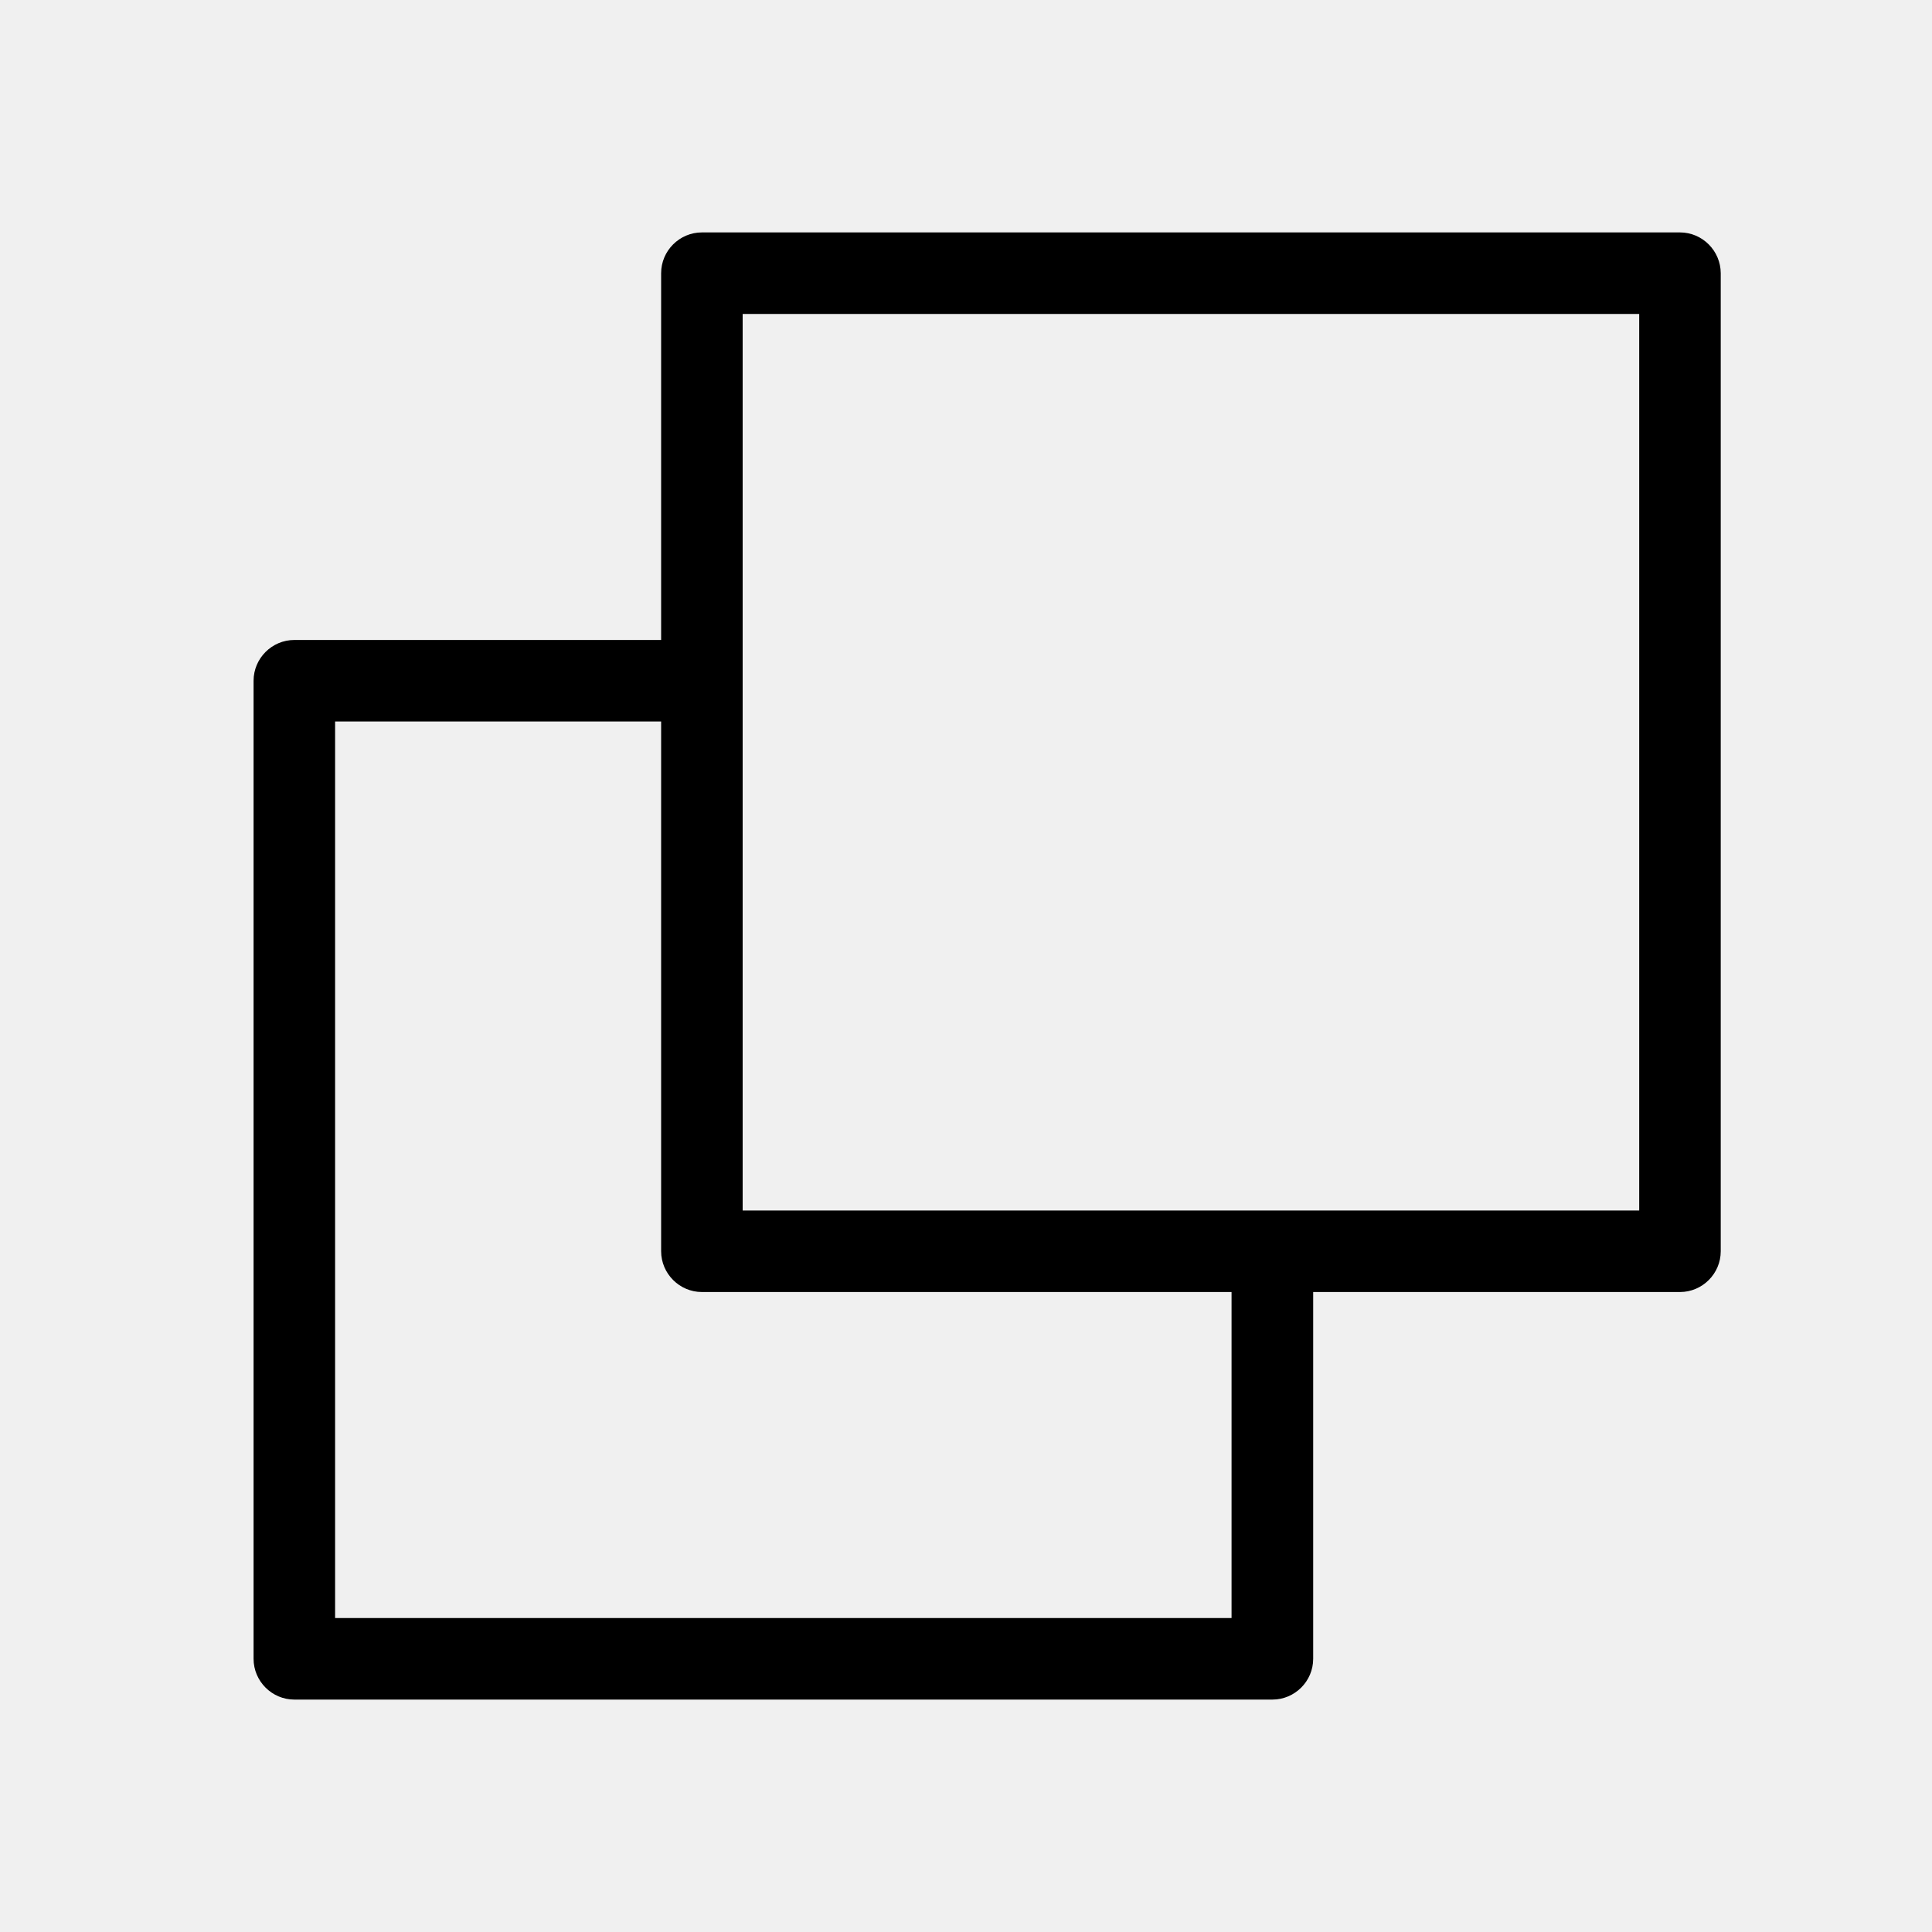
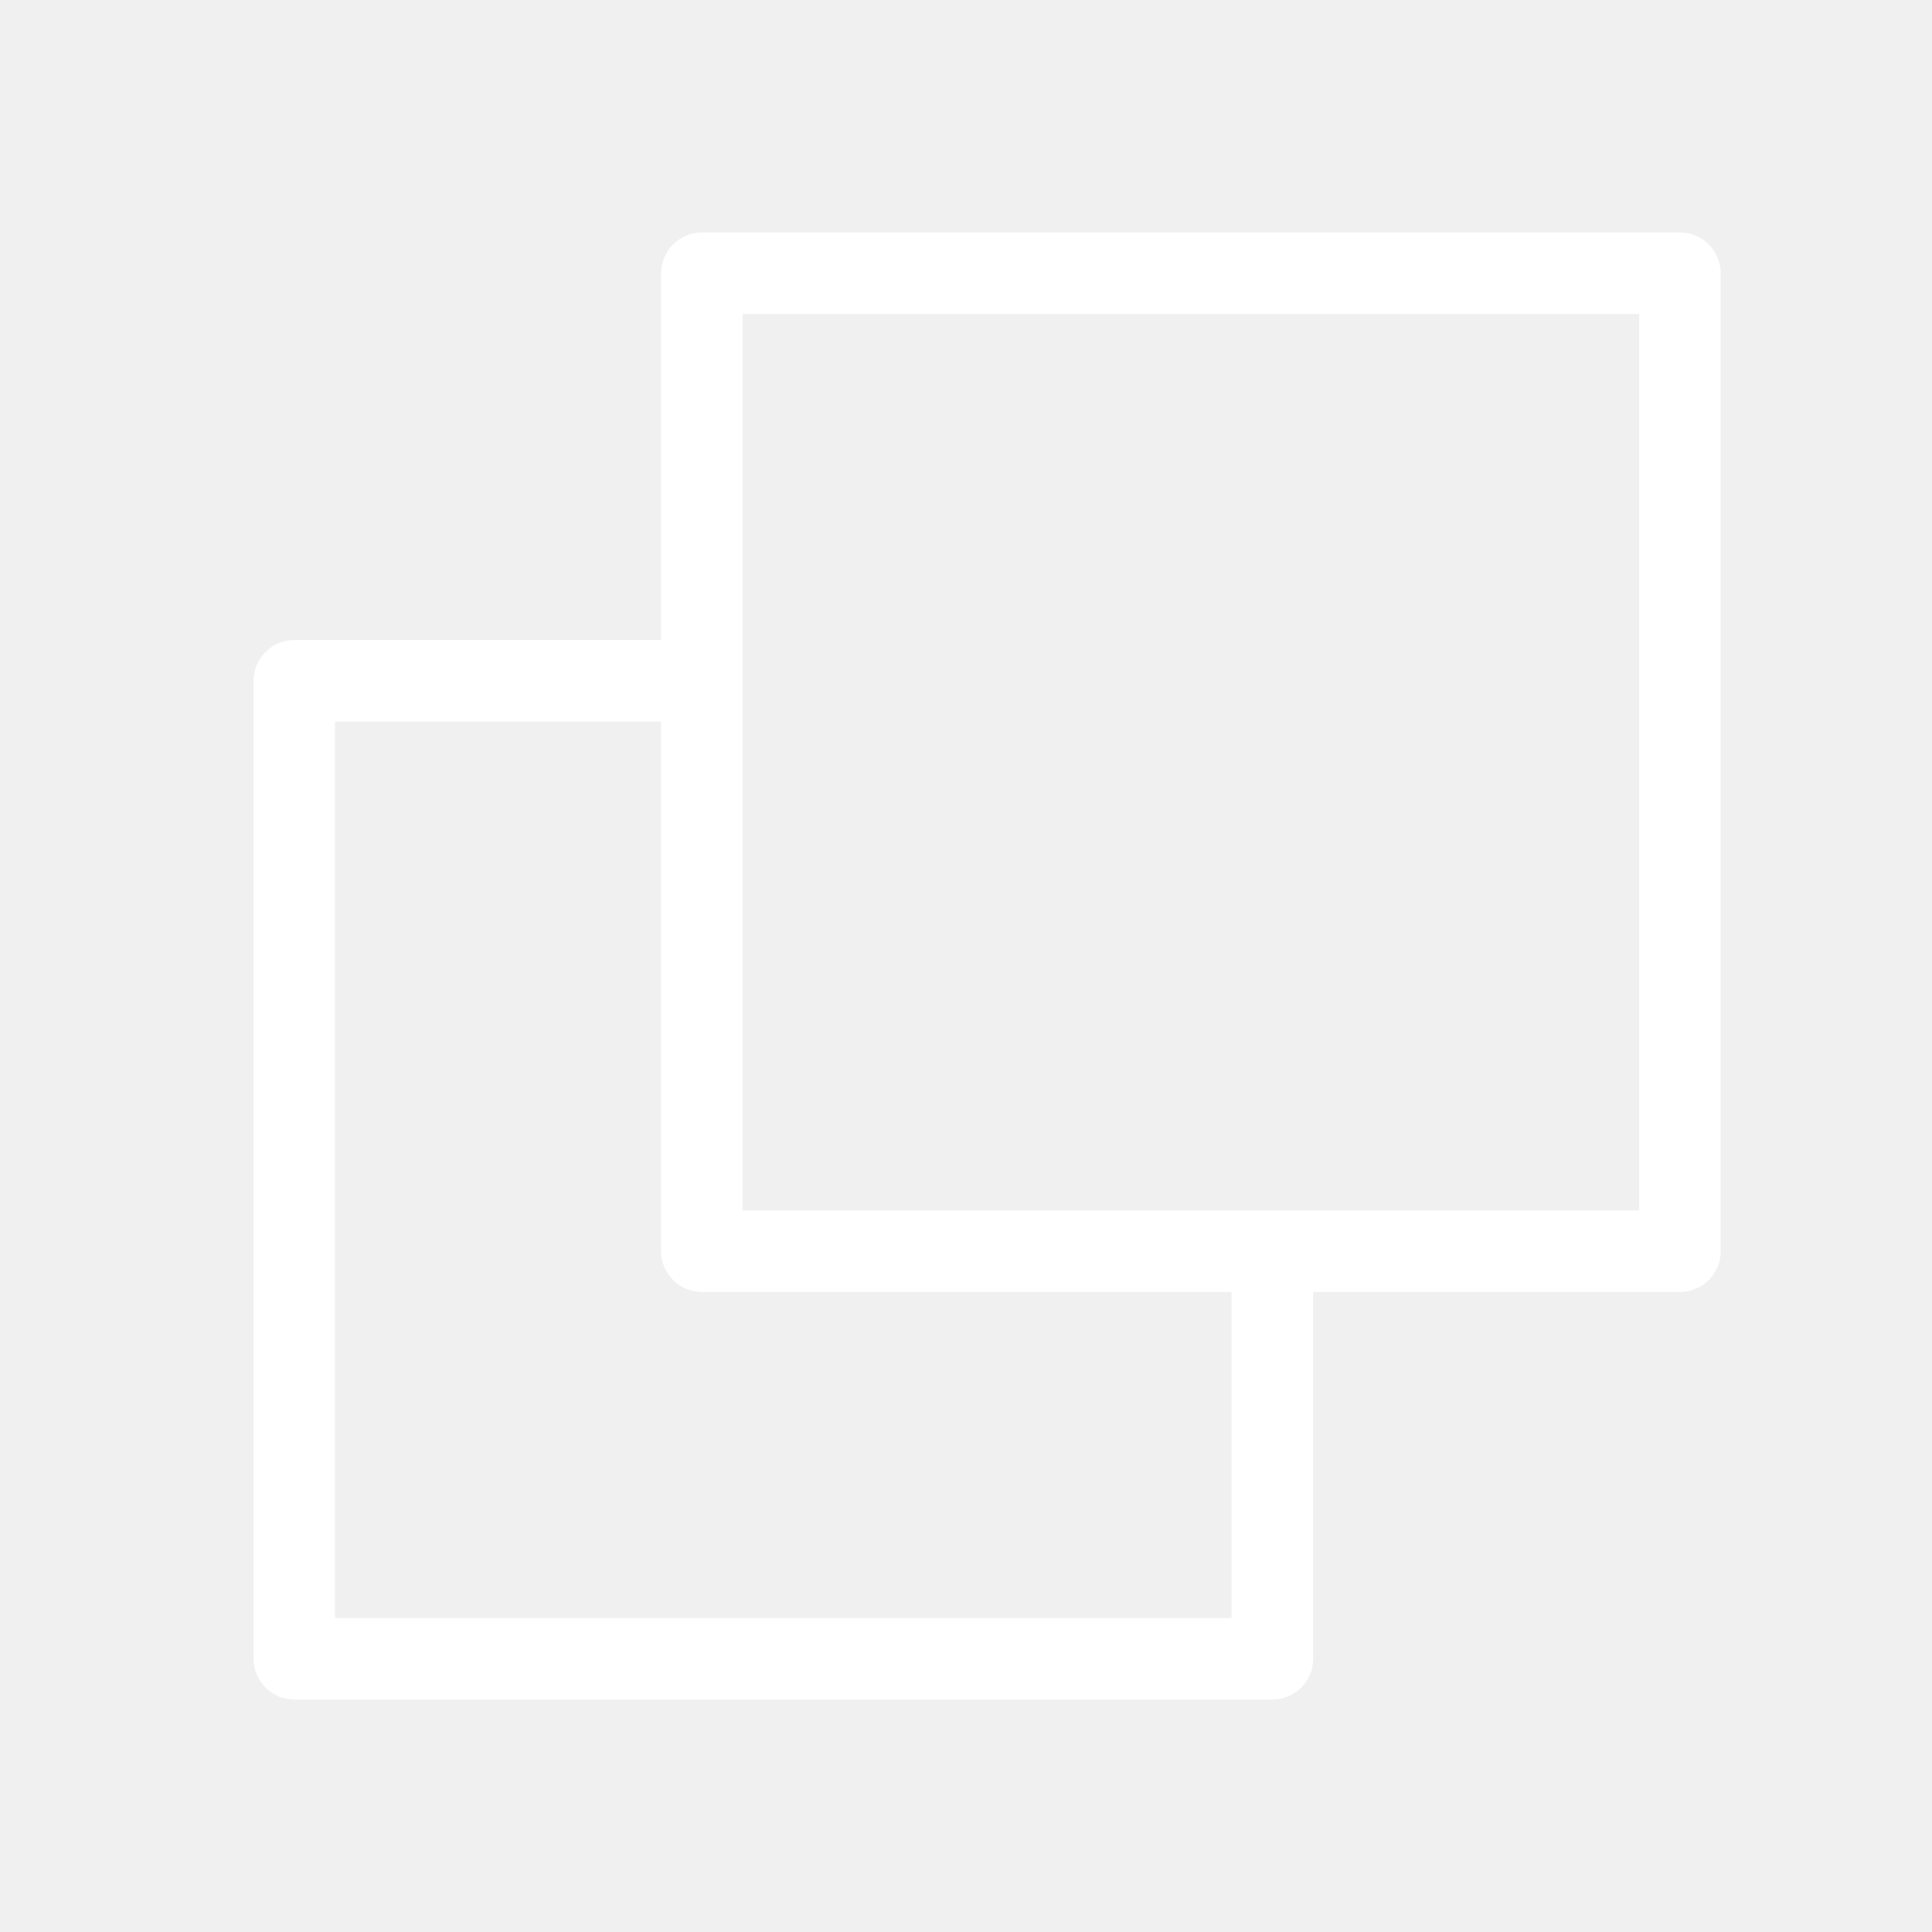
<svg class="svg-icon" viewBox="0 0 20 20">
-   <path d="M17.391,2.406H7.266c-0.232,0-0.422,0.19-0.422,0.422v3.797H3.047c-0.232,0-0.422,0.19-0.422,0.422v10.125c0,0.232,0.19,0.422,0.422,0.422h10.125c0.231,0,0.422-0.189,0.422-0.422v-3.797h3.797c0.232,0,0.422-0.19,0.422-0.422V2.828C17.812,2.596,17.623,2.406,17.391,2.406 M12.749,16.75h-9.28V7.469h3.375v5.484c0,0.231,0.19,0.422,0.422,0.422h5.483V16.75zM16.969,12.531H7.688V3.25h9.281V12.531z" />
+   <path fill="#FFFFFF" d="M17.391,2.406H7.266c-0.232,0-0.422,0.19-0.422,0.422v3.797H3.047c-0.232,0-0.422,0.19-0.422,0.422v10.125c0,0.232,0.19,0.422,0.422,0.422h10.125c0.231,0,0.422-0.189,0.422-0.422v-3.797h3.797c0.232,0,0.422-0.19,0.422-0.422V2.828C17.812,2.596,17.623,2.406,17.391,2.406 M12.749,16.75h-9.28V7.469h3.375v5.484c0,0.231,0.19,0.422,0.422,0.422h5.483V16.75zM16.969,12.531H7.688V3.25h9.281V12.531z" />
</svg>
